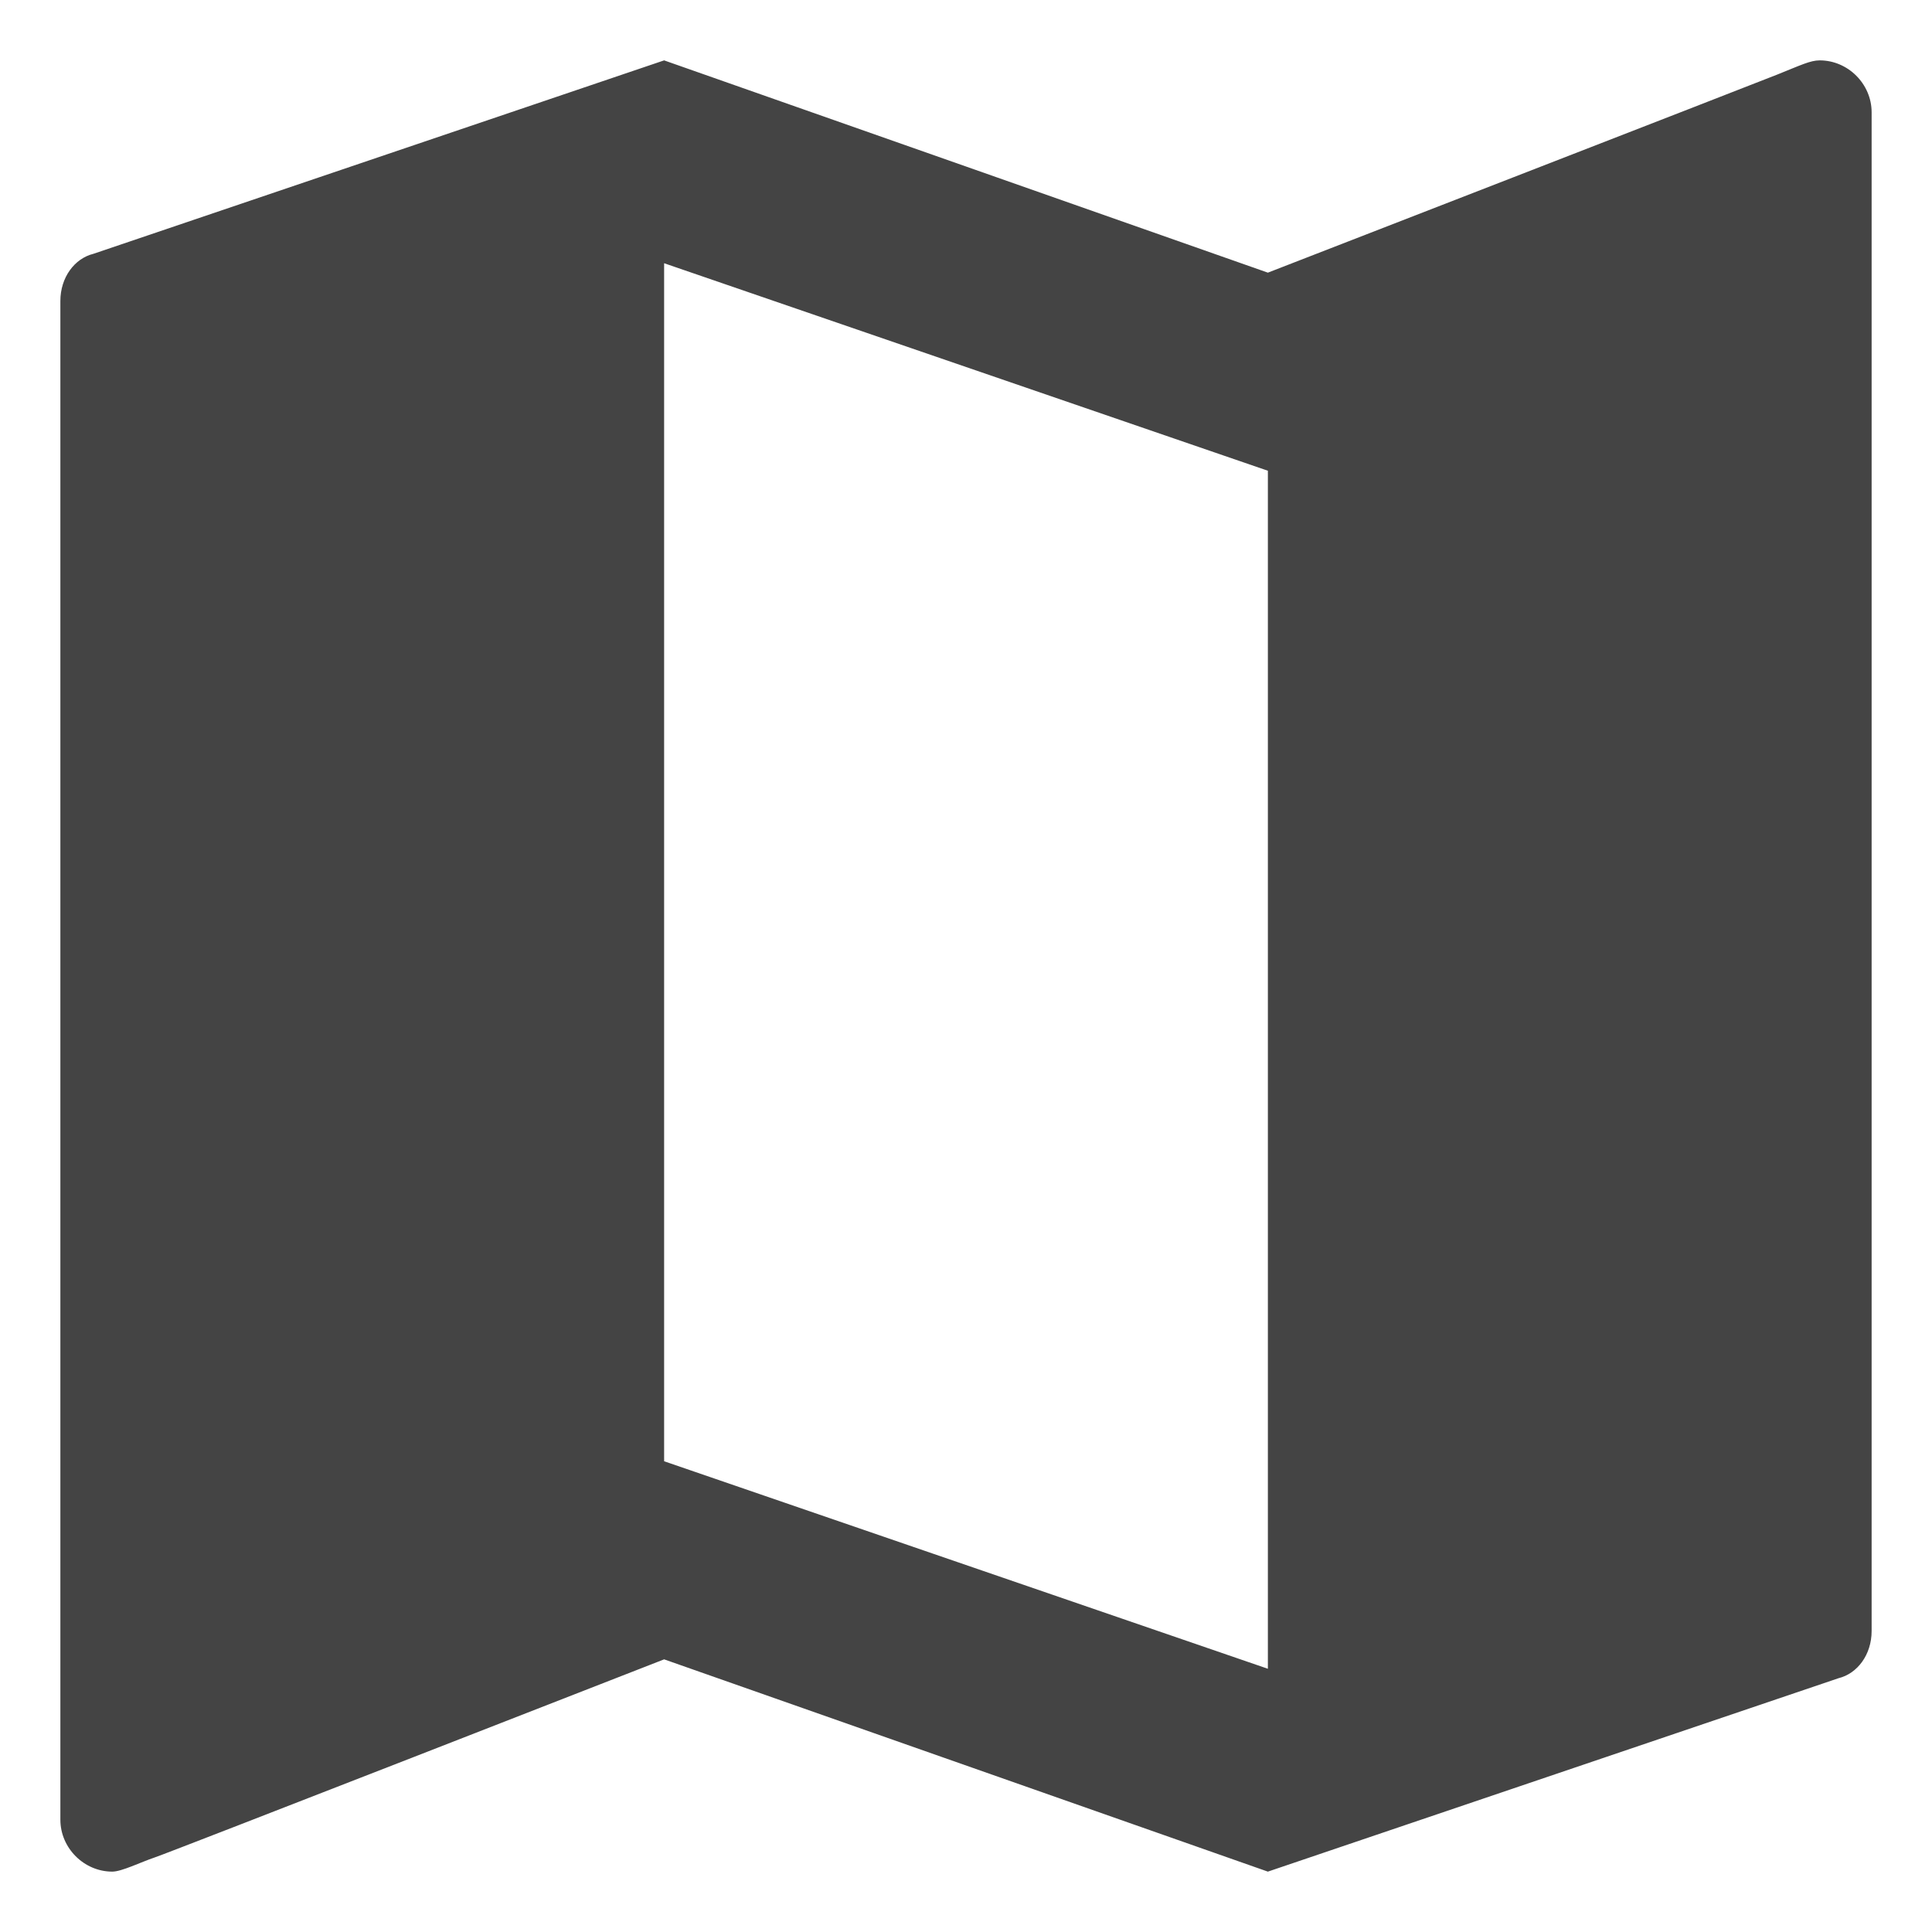
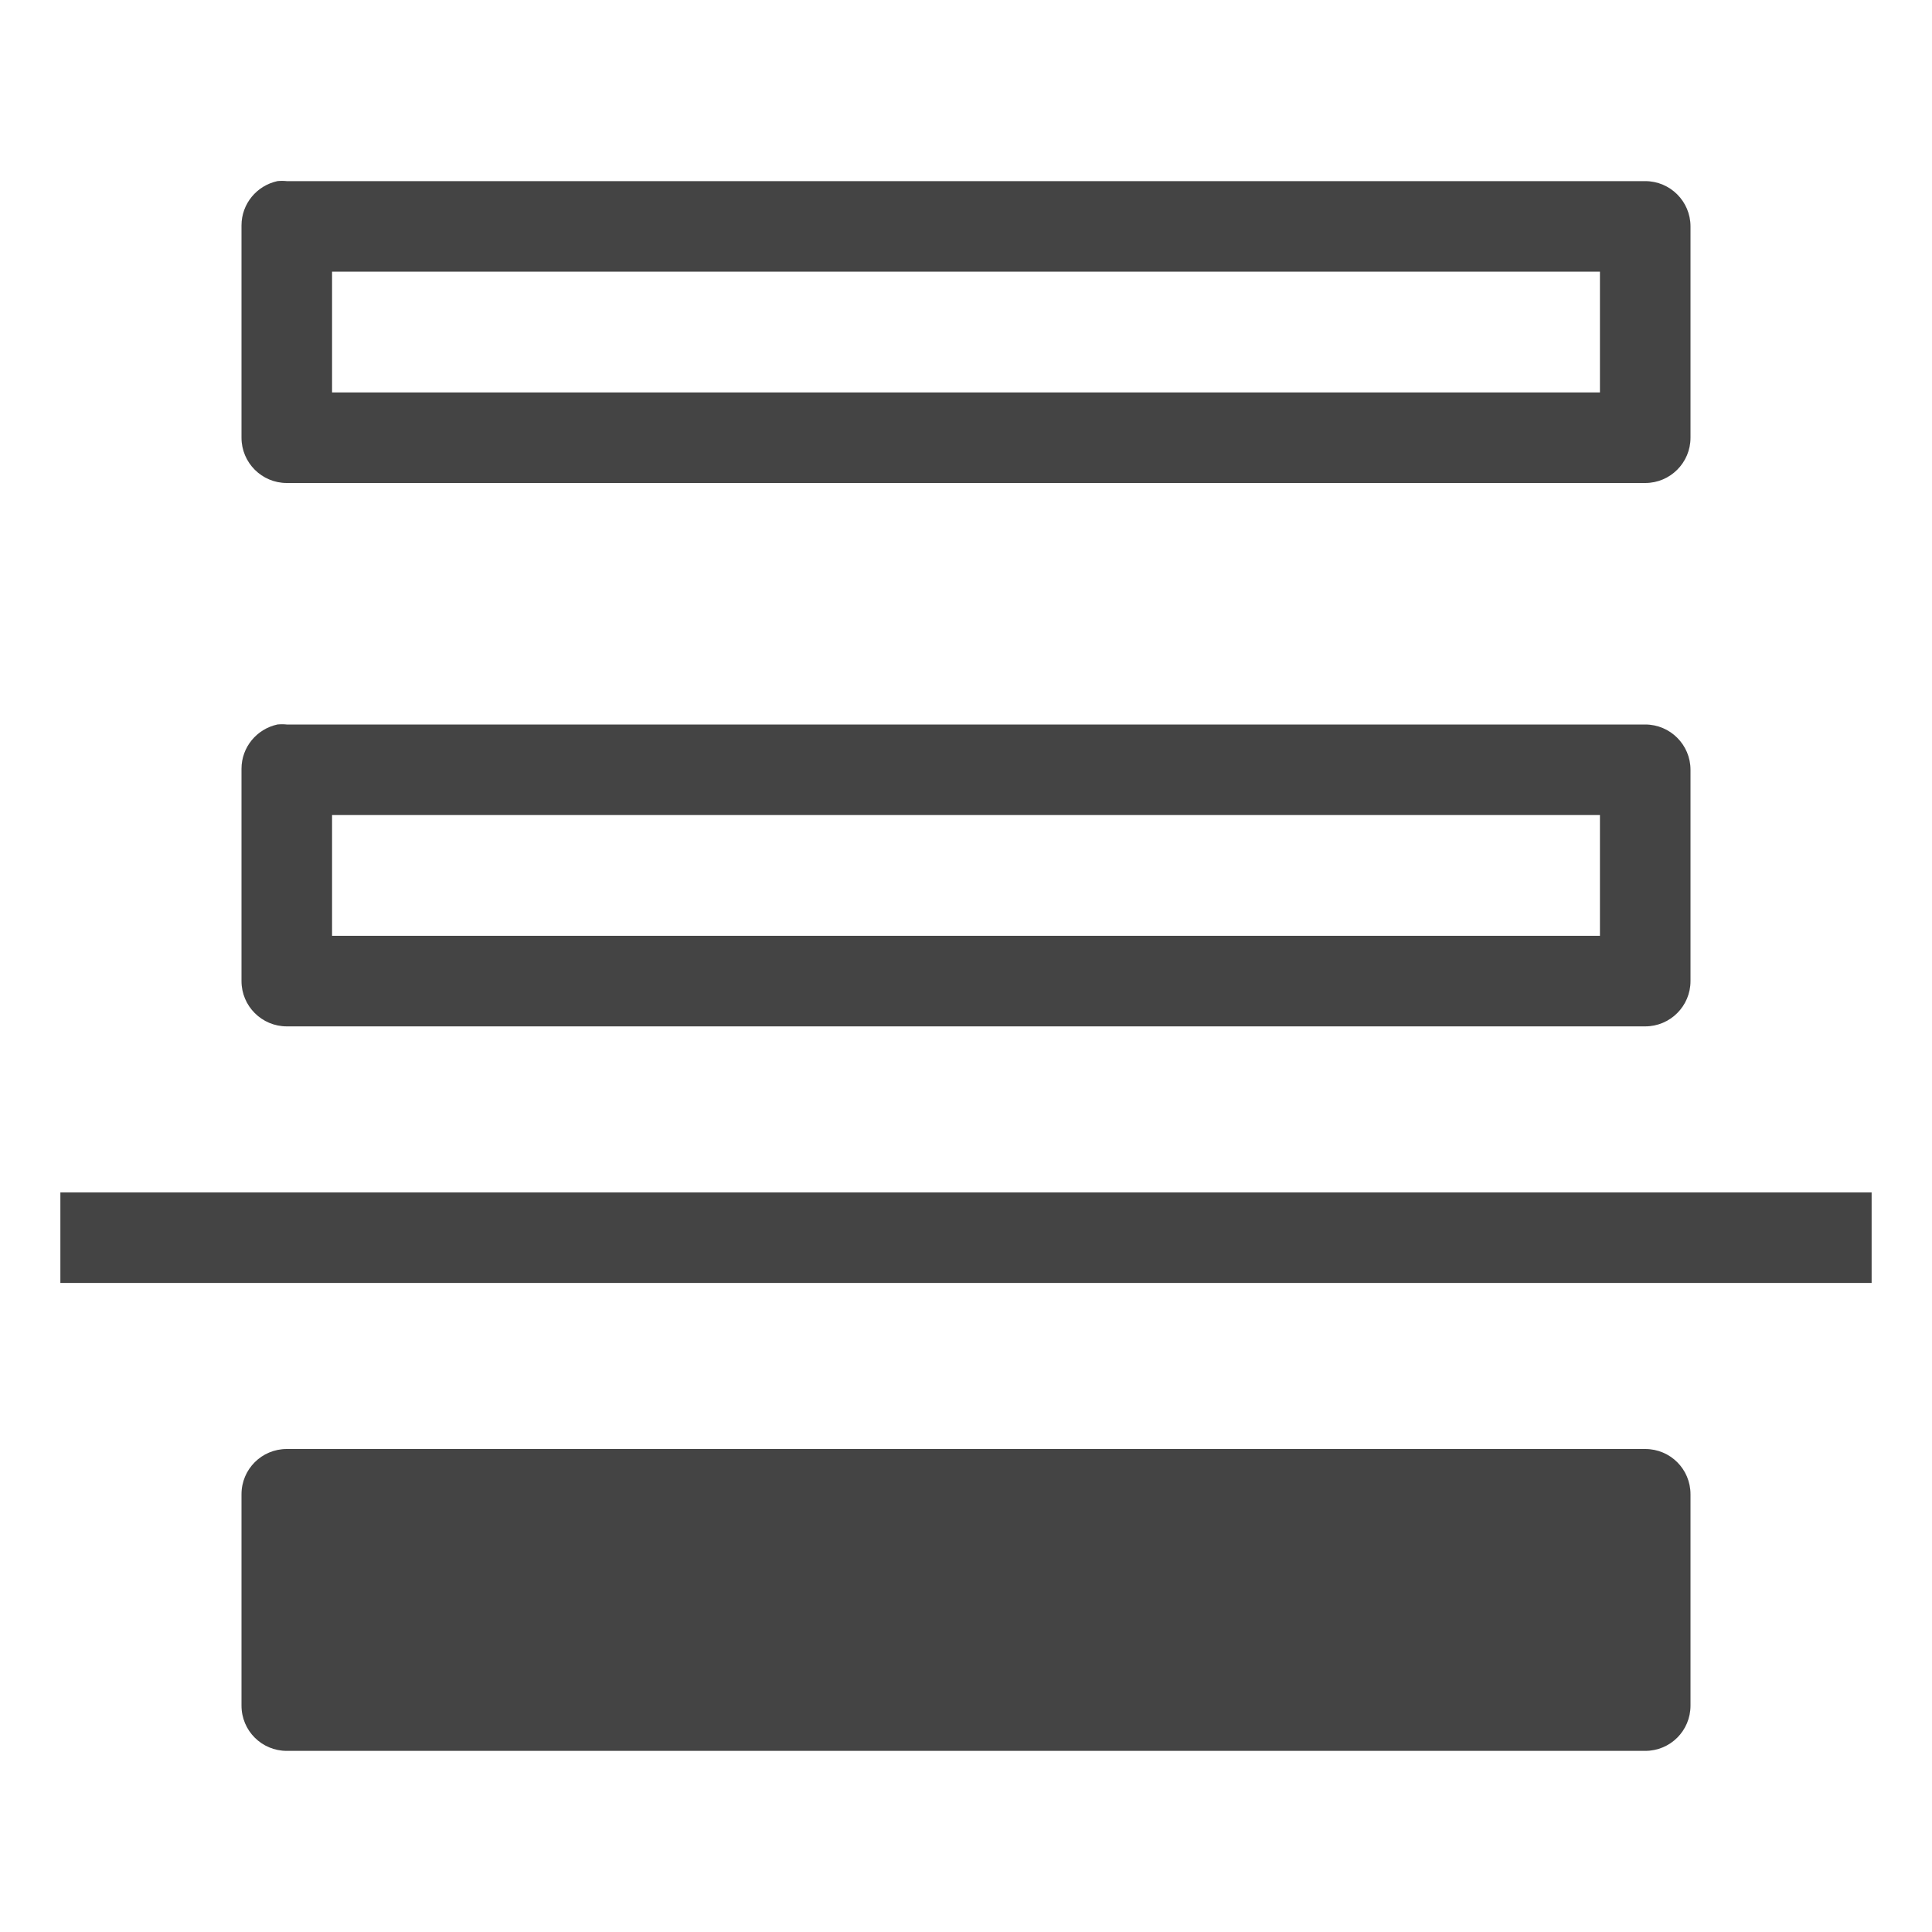
- <svg xmlns="http://www.w3.org/2000/svg" version="1.1" width="32" height="32" viewBox="0 0 32 32" id="svg2">
-   <defs id="defs8" />
-   <path d="M 30.14,1 C 30.609,1 31,1.391 31,1.86 V 27.015 c 0,0.391 -0.235,0.704 -0.547,0.781 L 21,31 11,27.484 c 0,0 -8.203,3.204 -8.437,3.281 C 2.33,30.843 2.016,31 1.86,31 1.391,31 1,30.609 1,30.14 V 4.985 C 1,4.594 1.235,4.281 1.547,4.204 L 11,1 21,4.516 c 0,0 8.047,-3.125 8.437,-3.281 C 29.826,1.079 29.984,1 30.14,1 z M 21,27.64 V 7.797 L 11,4.36 v 19.843 z" id="path4" style="fill:#444444" />
+ <svg xmlns="http://www.w3.org/2000/svg" version="1.1" width="32" height="32" viewBox="0 0 32 32">
+   <path fill="#444444" d="M4.594 3c-0.342 0.075-0.594 0.375-0.594 0.734 0 0.006 0 0.011 0 0.017v3.499c0 0.414 0.336 0.75 0.75 0.75h22.5c0.414-0 0.75-0.336 0.75-0.75v-3.5c-0-0.414-0.336-0.75-0.75-0.75h-22.5c-0.023-0.003-0.051-0.004-0.078-0.004s-0.055 0.001-0.081 0.004zM5.5 4.5h21v2h-21v-2zM1 19.75h30v1.5h-30zM4.594 12c-0.342 0.075-0.594 0.375-0.594 0.734 0 0.006 0 0.011 0 0.017v3.499c0 0.414 0.336 0.75 0.75 0.75h22.5c0.414-0 0.75-0.336 0.75-0.75v-3.5c-0-0.414-0.336-0.75-0.75-0.75h-22.5c-0.023-0.003-0.051-0.004-0.078-0.004s-0.055 0.001-0.081 0.004zM5.5 13.5h21v2h-21v-2zM4.75 24h22.5c0.416 0 0.75 0.334 0.75 0.75v3.5c0 0.416-0.334 0.75-0.75 0.75h-22.5c-0.415 0-0.75-0.334-0.75-0.75v-3.5c0-0.416 0.335-0.75 0.75-0.75z" />
</svg>
